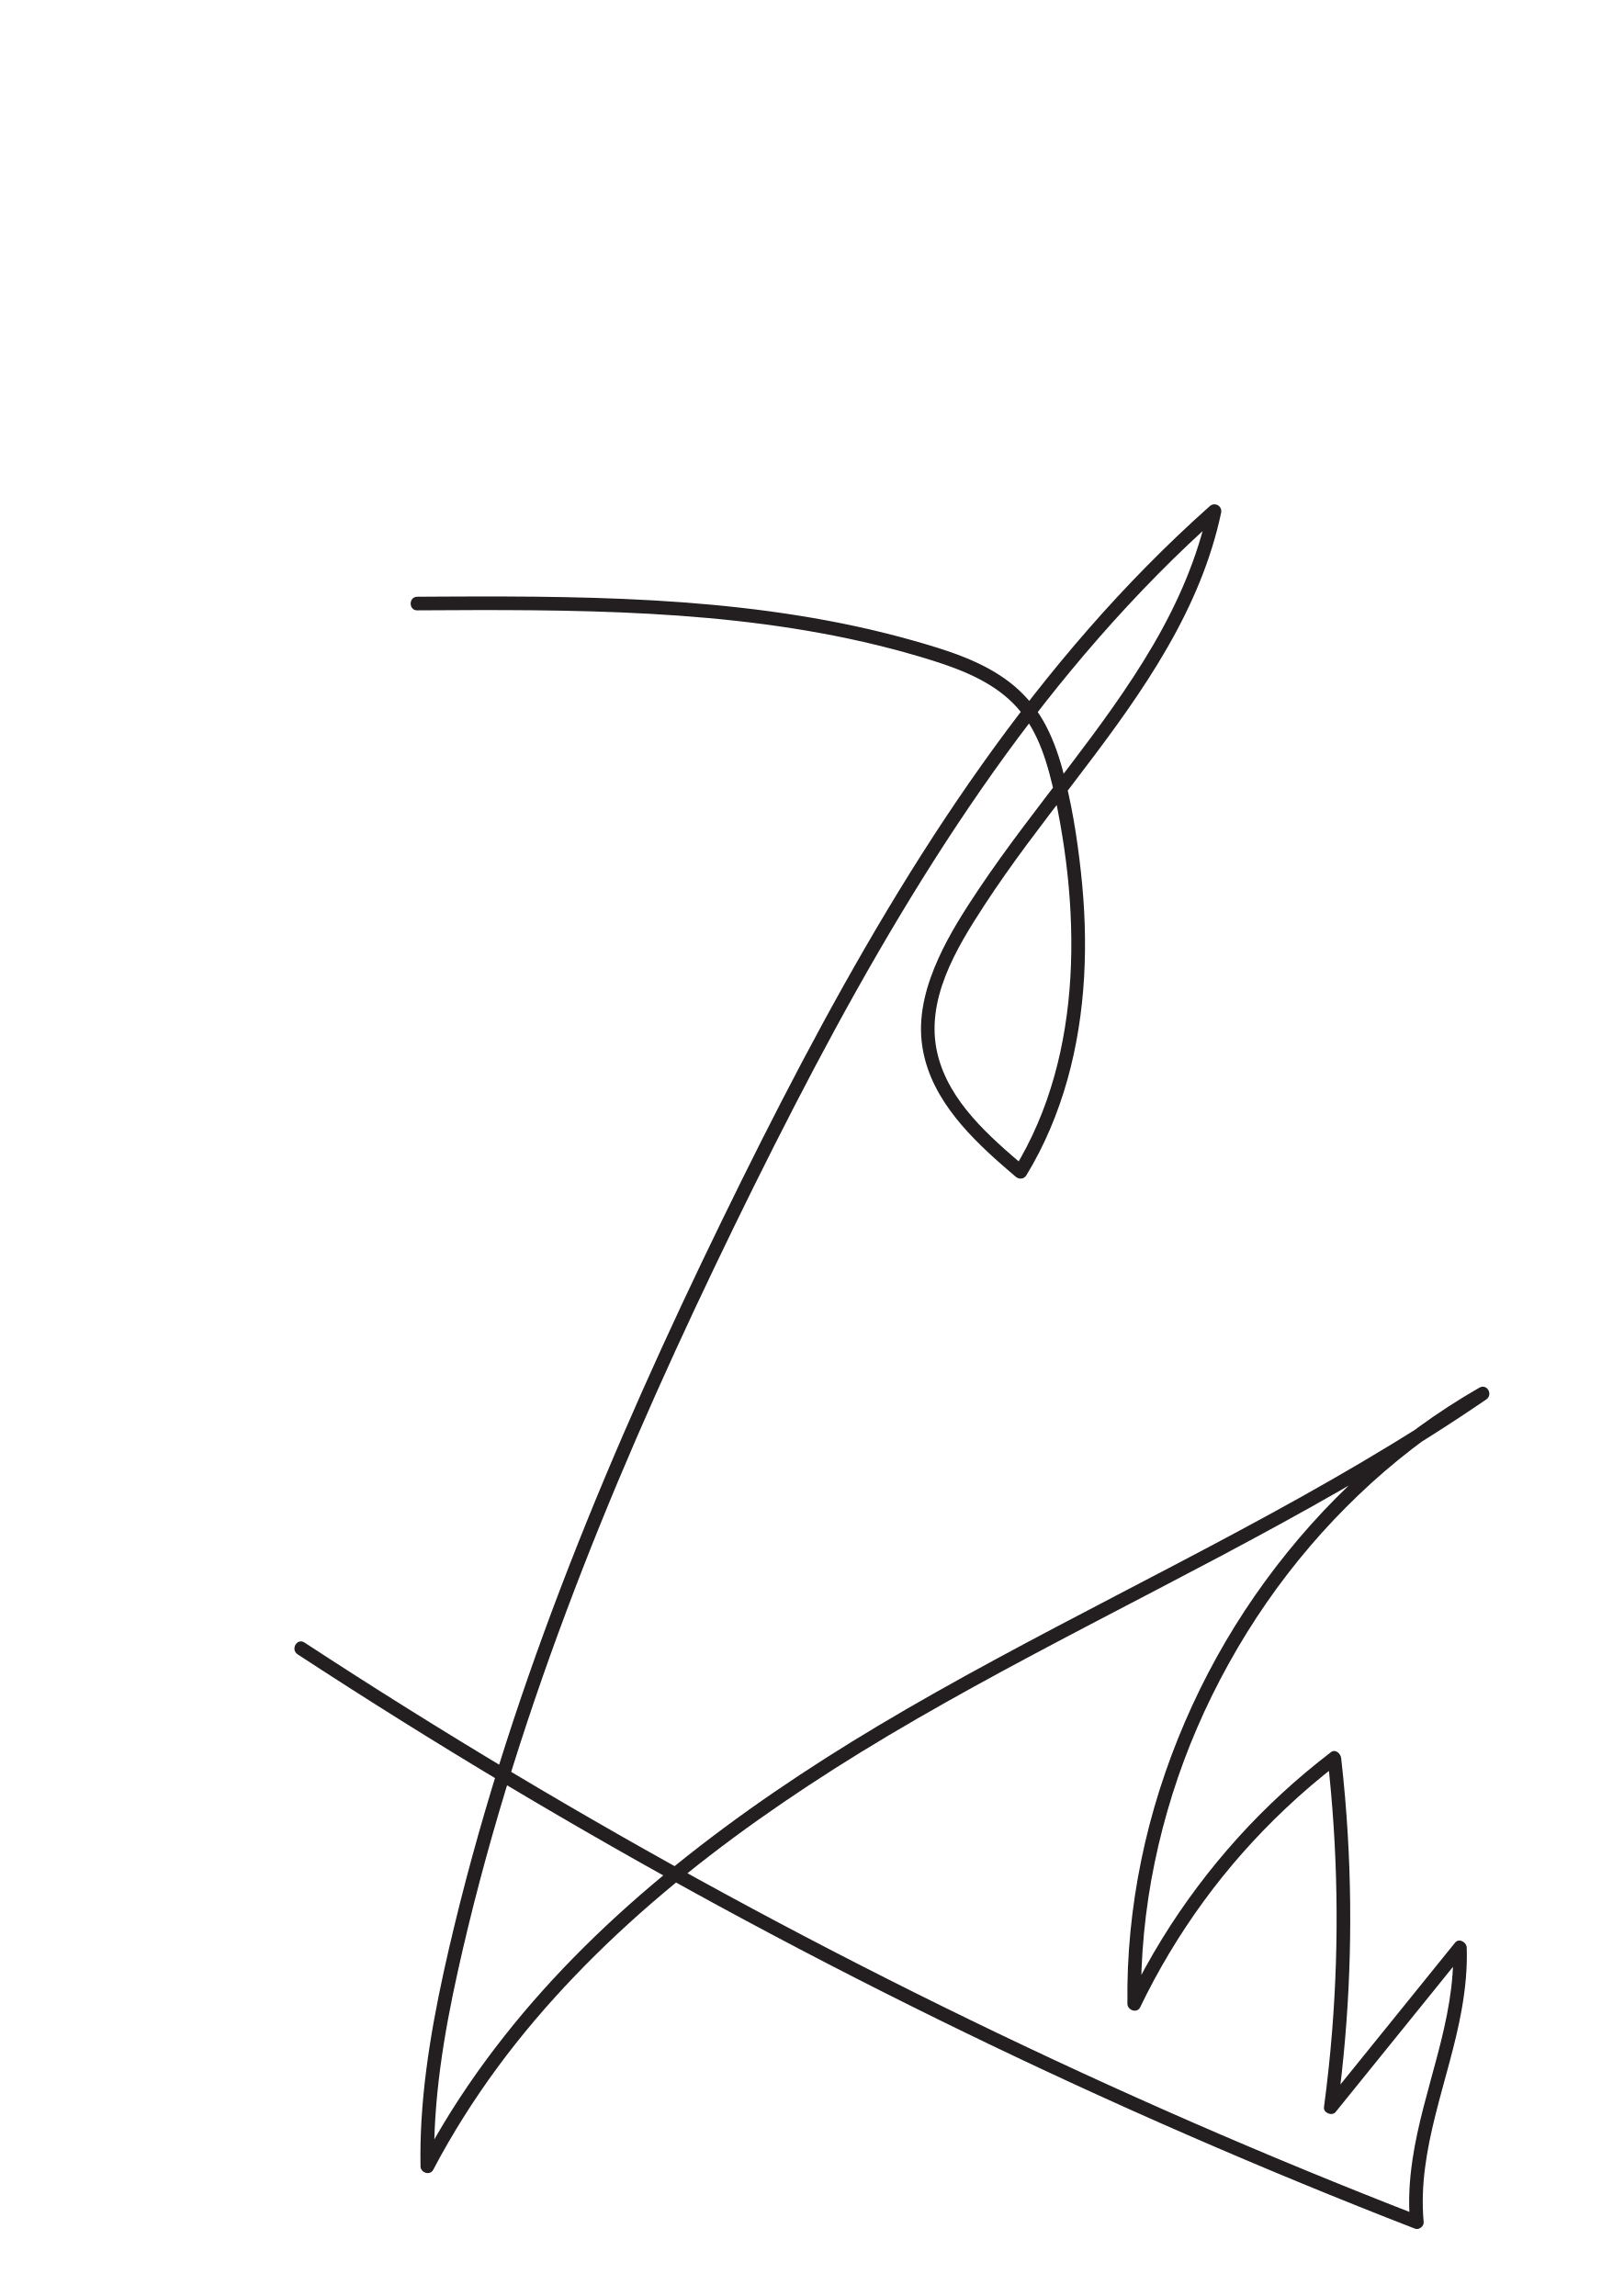
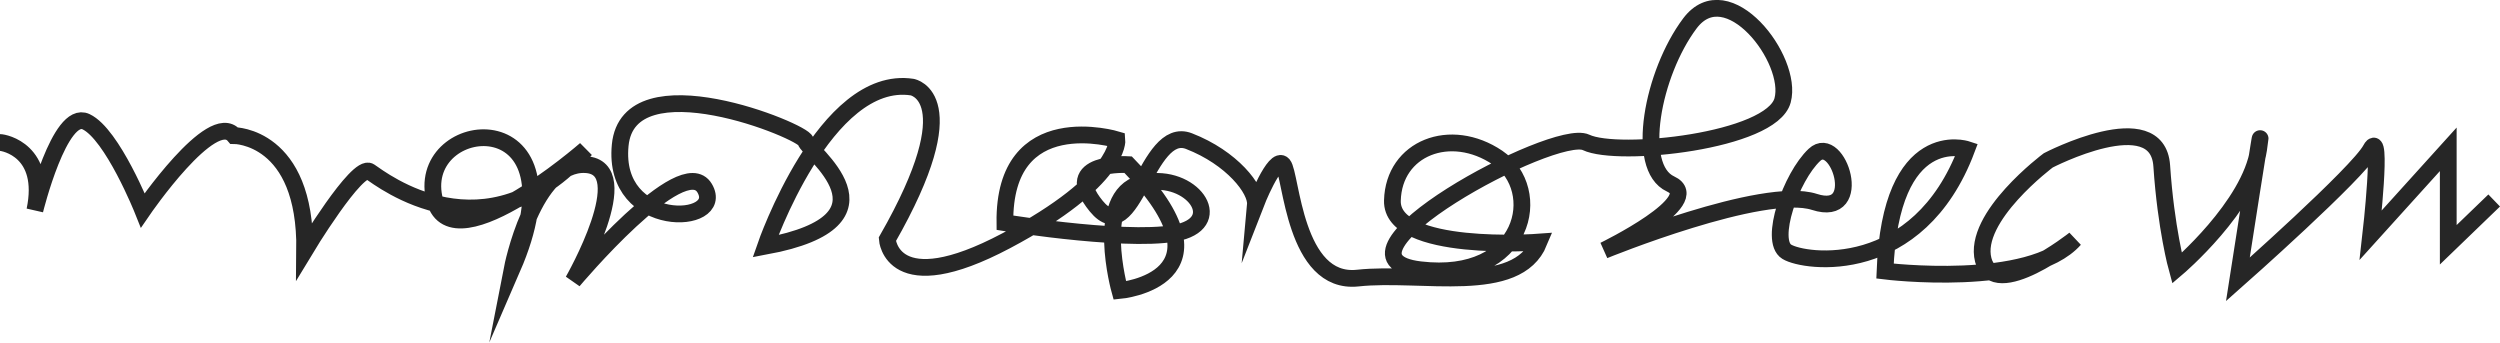
- <svg xmlns="http://www.w3.org/2000/svg" id="Layer_1" version="1.1" viewBox="0 0 595.28 841.89">
+ <svg xmlns="http://www.w3.org/2000/svg" id="Layer_1" version="1.1" viewBox="0 0 596.67 81.75">
  <defs>
    <style>
      .st0 {
-         fill: #231f20;
+         fill: none;
+         stroke: #262626;
+         stroke-miterlimit: 10;
+         stroke-width: 4px;
      }
    </style>
  </defs>
-   <path class="st0" d="M152.95,223.8c28.49-.17,57-.31,85.45,1.28,28.05,1.57,56.08,4.85,83.4,11.54,6.76,1.66,13.48,3.51,20.12,5.6,5.76,1.82,11.47,3.87,16.84,6.65s10.23,6.19,14.22,10.67,6.8,9.73,8.91,15.23,3.7,11.76,4.97,17.78,2.4,12.31,3.3,18.52c1.82,12.54,2.75,25.24,2.59,37.92-.31,24.61-4.95,49.49-16.33,71.48-1.4,2.7-2.89,5.35-4.48,7.95l3.93-.51c-13.13-11.18-27.89-23.87-32.14-41.36-4.78-19.7,6.86-38.81,17.18-54.65,9.96-15.29,21.14-29.71,32.21-44.2,11.02-14.44,21.99-28.97,31.45-44.49s17.05-31.46,21.58-48.72c.56-2.14,1.07-4.29,1.53-6.45.53-2.47-2.29-4.12-4.18-2.43-15.76,14.03-30.57,29.12-44.46,45.02s-26.95,32.67-39.2,49.94c-12.23,17.23-23.69,35.01-34.55,53.13s-21.35,36.98-31.32,55.85c-10.07,19.06-19.73,38.34-29.17,57.72-10.13,20.79-19.96,41.73-29.36,62.86s-18.41,42.55-26.82,64.15c-8.35,21.44-16.12,43.11-23.16,65.01s-13.39,44.17-18.82,66.6-10.61,46.96-12.08,70.96c-.36,5.82-.5,11.66-.39,17.49.04,2.39,3.47,3.52,4.66,1.26,6.86-13.04,14.74-25.52,23.46-37.39s18.17-22.93,28.28-33.5c10.27-10.74,21.18-20.88,32.53-30.47,11.32-9.57,23.09-18.59,35.19-27.16s24.66-16.8,37.37-24.62c13.61-8.37,27.48-16.31,41.47-24.03,14.87-8.2,29.89-16.13,44.94-24.01,14.98-7.84,29.99-15.62,44.92-23.54,14.91-7.92,29.75-15.98,44.4-24.38,14.63-8.4,29.06-17.14,43.16-26.42,3.46-2.28,6.9-4.59,10.32-6.93,2.63-1.8.31-5.94-2.52-4.32-15.44,8.85-29.88,19.42-43.06,31.38-13.09,11.88-24.9,25.14-35.33,39.4s-19.48,29.68-26.88,45.79c-7.38,16.06-13.21,32.84-17.23,50.06-4.02,17.26-6.27,34.98-6.52,52.71-.03,2.2-.03,4.4,0,6.6.03,2.34,3.54,3.59,4.66,1.26,6.56-13.61,14.35-26.62,23.26-38.83,8.9-12.2,18.96-23.57,29.93-33.94,6.14-5.81,12.57-11.31,19.28-16.45l-3.76-2.16c1.88,16.61,2.97,33.31,3.25,50.03.28,16.63-.24,33.28-1.56,49.87-.74,9.4-1.75,18.77-3,28.11-.28,2.1,2.97,3.38,4.27,1.77,12.28-15.19,24.55-30.38,36.83-45.57,3.5-4.33,7-8.66,10.5-12.99l-4.27-1.77c.96,26.87-11.09,51.81-14.91,78.01-1.1,7.52-1.56,15.1-.87,22.68l3.16-2.41c-27.95-10.86-55.68-22.28-83.16-34.27-27.39-11.96-54.55-24.47-81.43-37.54-26.96-13.1-53.64-26.74-80.04-40.92-26.4-14.18-52.51-28.9-78.31-44.15-25.73-15.21-51.16-30.94-76.25-47.18-3.1-2.01-6.2-4.03-9.3-6.05-2.7-1.77-5.21,2.56-2.52,4.32,25.14,16.45,50.62,32.39,76.41,47.8,25.79,15.41,51.9,30.29,78.3,44.64,26.4,14.34,53.09,28.15,80.06,41.4s53.92,25.83,81.26,37.91c27.54,12.17,55.32,23.79,83.33,34.83,3.44,1.36,6.88,2.7,10.33,4.04,1.44.56,3.3-.89,3.16-2.41-2.46-26.82,9.34-52.02,13.94-77.95,1.33-7.51,2.11-15.12,1.84-22.75-.07-1.96-2.82-3.56-4.27-1.77-12.28,15.19-24.55,30.38-36.83,45.57-3.5,4.33-7,8.66-10.5,12.99l4.27,1.77c2.22-16.57,3.65-33.25,4.27-49.95.62-16.63.44-33.28-.54-49.89-.55-9.41-1.37-18.8-2.43-28.17-.18-1.63-2.08-3.45-3.76-2.16-12.28,9.41-23.72,19.87-34.09,31.36-10.31,11.42-19.61,23.78-27.69,36.88-4.55,7.37-8.71,14.98-12.48,22.79l4.66,1.26c-.22-17.37,1.46-34.72,4.97-51.73,3.51-17,8.75-33.67,15.64-49.61s15.46-31.4,25.4-45.77c9.89-14.29,21.23-27.56,33.79-39.56,12.56-12,26.36-22.66,41.2-31.7,1.83-1.11,3.67-2.2,5.52-3.26l-2.52-4.32c-13.98,9.58-28.34,18.6-42.94,27.22-14.6,8.62-29.43,16.85-44.37,24.87-14.96,8.04-30.02,15.89-45.07,23.74-15.06,7.86-30.11,15.73-45.04,23.82-14.52,7.86-28.94,15.93-43.11,24.4-12.85,7.68-25.5,15.71-37.86,24.17-12.42,8.51-24.55,17.46-36.26,26.93-11.58,9.36-22.74,19.25-33.32,29.73-10.5,10.41-20.43,21.4-29.57,33.02-9.19,11.67-17.62,23.93-25.03,36.81-1.81,3.15-3.56,6.33-5.25,9.54l4.66,1.26c-.43-24.01,3.44-47.79,8.6-71.16,4.98-22.55,10.94-44.89,17.65-66.99,6.66-21.93,14.09-43.63,22.12-65.1,8.02-21.44,16.65-42.66,25.75-63.67,9.16-21.16,18.78-42.11,28.73-62.9,9.49-19.84,19.23-39.56,29.32-59.11,9.72-18.84,19.8-37.51,30.43-55.86s21.67-36.18,33.5-53.63c11.73-17.3,24.18-34.13,37.52-50.23,13.4-16.18,27.68-31.65,42.92-46.12,3.72-3.53,7.5-7,11.33-10.41l-4.18-2.43c-3.76,17.61-10.98,34.15-20.02,49.65-9.2,15.79-20.1,30.5-31.14,45.03-11.16,14.68-22.56,29.21-32.82,44.54-5.46,8.16-10.8,16.53-14.85,25.5-4.28,9.47-7.26,19.88-6.14,30.36,2.02,18.93,15.75,33.3,29.4,45.29,1.67,1.47,3.37,2.92,5.06,4.37,1.23,1.05,3.04.95,3.93-.51,13.35-21.93,19.72-47.28,21.17-72.75.73-12.8.24-25.65-1.16-38.39s-3.41-25.46-6.78-37.77c-1.67-6.09-3.84-12.12-6.97-17.63s-7.34-10.37-12.4-14.26c-10.22-7.86-22.95-11.75-35.19-15.23-27.62-7.84-56.18-11.96-84.78-14.08s-57.73-2.24-86.6-2.1c-3.53.02-7.07.04-10.6.06-3.22.02-3.22,5.02,0,5h0Z" />
+   <path class="st0" d="M0,34.01c1.06,0,11.29,1.98,8.32,16.18,0,0,5.94-24.11,12.22-21.14s13.54,21.14,13.54,21.14c0,0,16.51-24.11,21.8-17.83,0,0,17.17,0,16.84,27.41,0,0,12.55-20.81,15.52-18.83s27.74,21.47,51.52-5.28c0,0-33.69,29.39-36.33,10.57s36-21.8,18.83,17.83c0,0,4.95-25.43,17.5-24.77s-2.97,27.74-2.97,27.74c0,0,26.09-31.05,31.38-22.13s-22.13,10.24-20.15-10.24,43.93-3.3,44.26-.99,24.11,18.83-9.58,25.1c0,0,14.2-41.15,35.01-37.98,0,0,13.54,2.31-5.94,36.33,0,0,.99,14.86,28.4.33s26.42-24.11,26.42-24.11c0,0-27.08-8.26-26.75,19.82,0,0,32.7,5.28,42.61,1.98,9.91-3.3.99-14.38-10.24-11.32-11.23,3.06-4.95,25.52-4.95,25.52,0,0,28.73-2.64,1.98-30.05,0,0-16.51-.99-7.6,9.91,8.92,10.9,11.89-19.49,22.13-15.52s16.18,11.56,15.85,15.19c0,0,4.62-11.89,6.61-9.58s2.64,28.73,17.83,27.08,37.98,4.29,43.27-8.59c0,0-35.34,2.64-35.01-9.91s13.87-17.83,25.1-10.24c11.23,7.6,6.77,29.76-18.5,26.75-25.26-3.01,32.04-34.02,39.63-30.39s44.26-.26,46.9-10.04-13.21-30.25-22.13-18.36-13.21,34.35-4.62,38.31c8.59,3.96-15.85,15.85-15.85,15.85,0,0,37.98-15.52,50.2-11.56s5.61-16.51,0-11.23-10.9,20.48-6.61,23.12,31.38,6.3,42.94-24.43c0,0-18.17-5.96-19.49,29.05,0,0,34.68,4.29,45.25-7.6,0,0-19.16,15.19-21.8,4.95s15.52-23.78,15.52-23.78c0,0,26.09-13.54,27.08,1.32s3.63,24.44,3.63,24.44c0,0,17.5-14.84,19.49-28.39s-4.95,31.03-4.95,31.03c0,0,28.73-25.41,31.71-31.03s0,20.46,0,20.46l18.5-20.46v22.78l10.96-10.57" />
</svg>
